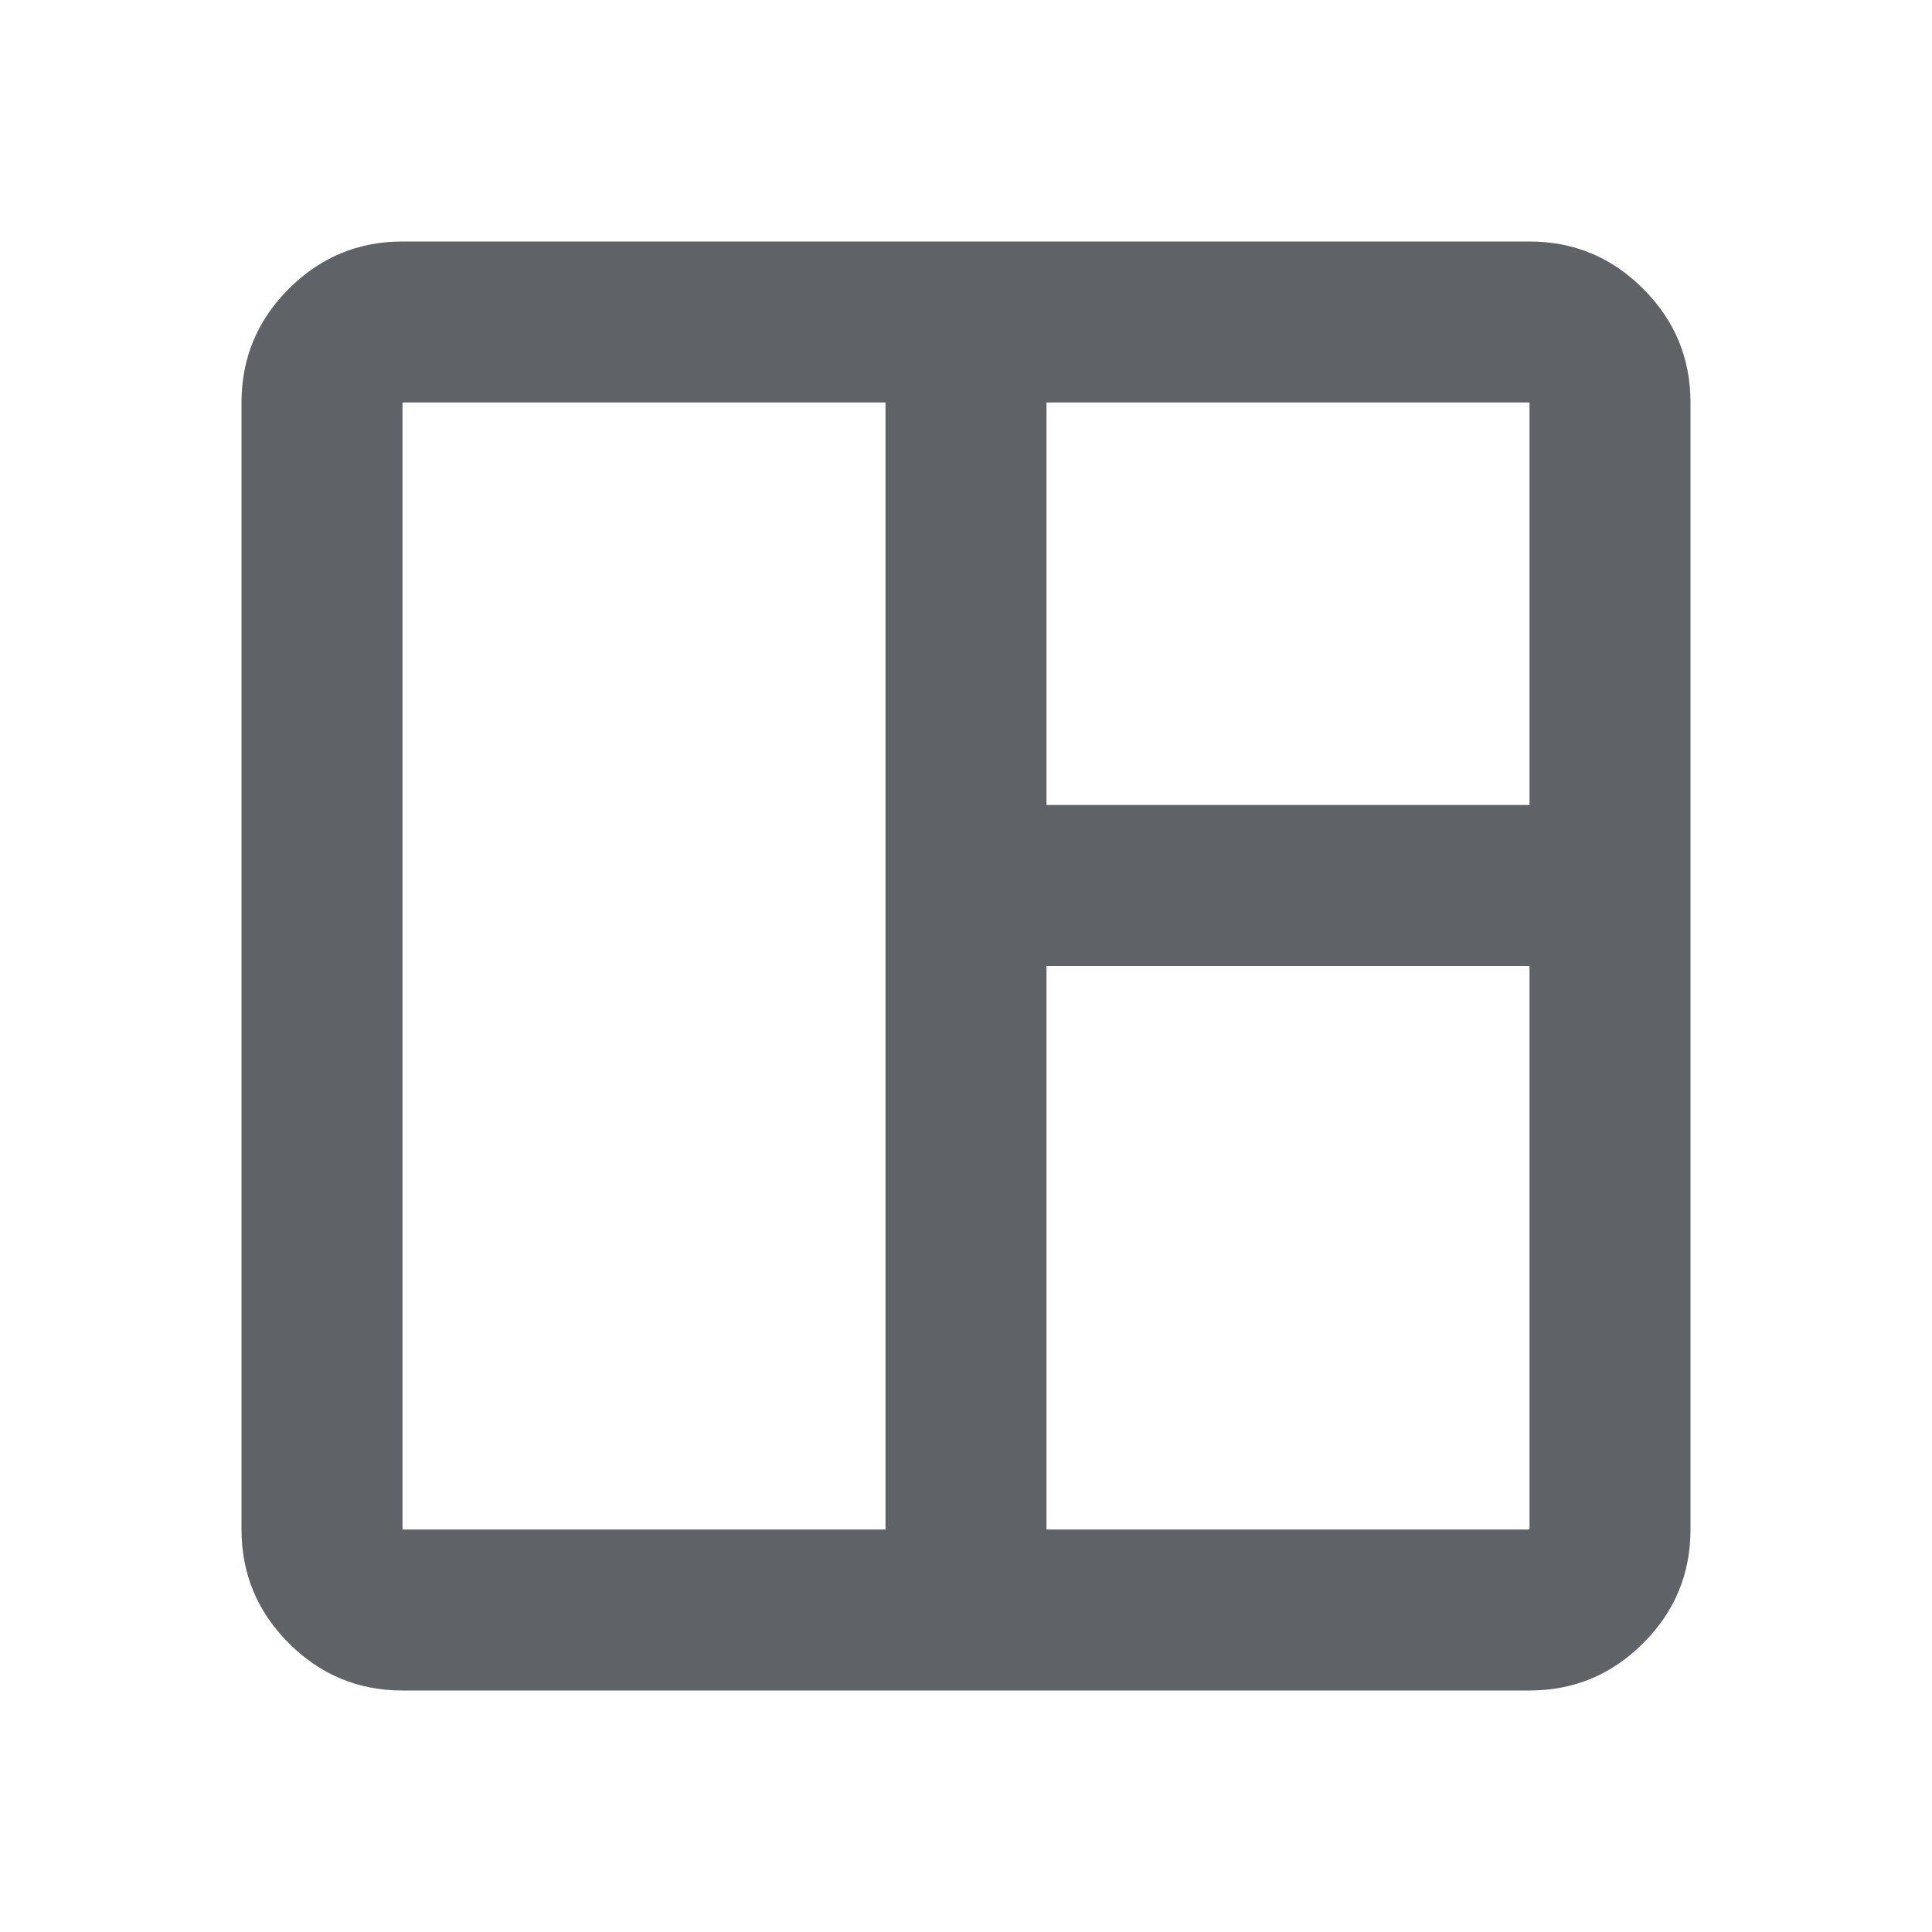
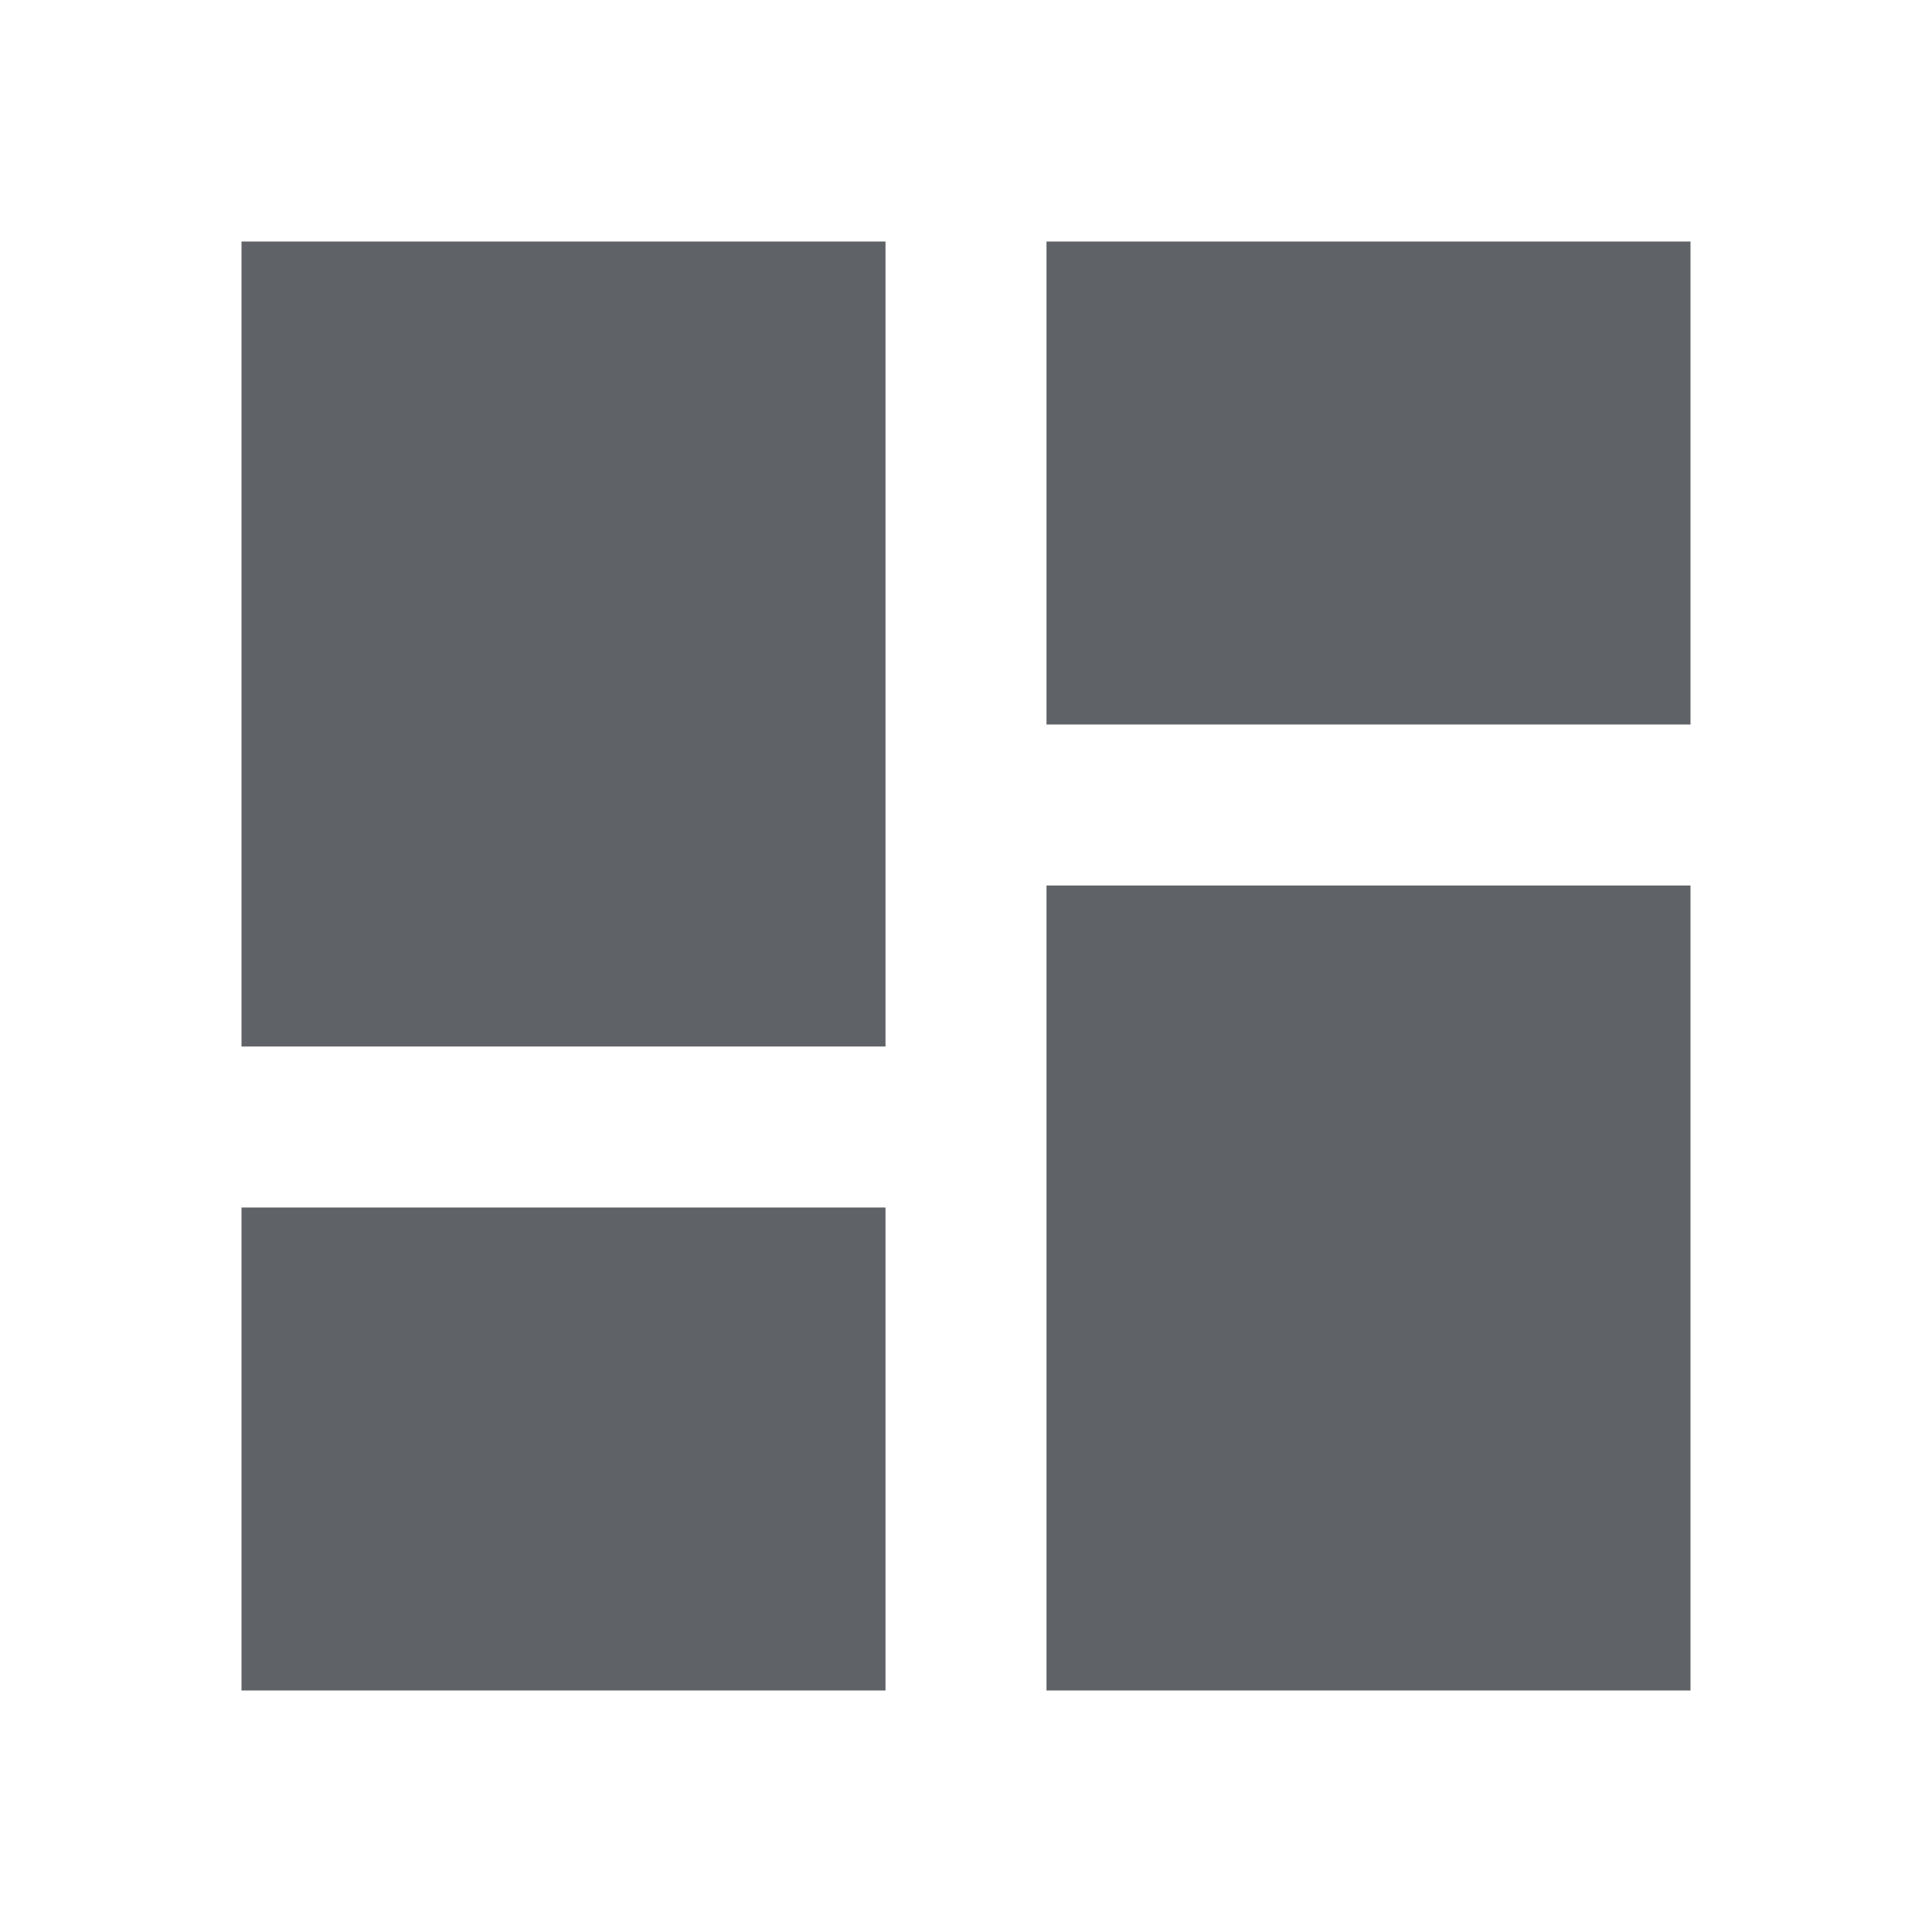
- <svg xmlns="http://www.w3.org/2000/svg" height="24px" viewBox="0 -960 960 960" width="24px" fill="#5f6368">
-   <path d="M200-120q-33 0-56.5-23.5T120-200v-560q0-33 23.5-56.5T200-840h560q33 0 56.5 23.5T840-760v560q0 33-23.5 56.5T760-120H200Zm0-80h240v-560H200v560Zm320 0h240v-280H520v280Zm0-360h240v-200H520v200Z" />
+ <svg xmlns="http://www.w3.org/2000/svg" height="24px" viewBox="0 0 24 24" width="24px" fill="#5f6368">
+   <path d="M0 0h24v24H0z" fill="none" />
+   <path d="M3 13h8V3H3v10zm0 8h8v-6H3v6zm10 0h8V11h-8v10zm0-18v6h8V3h-8z" />
</svg>
